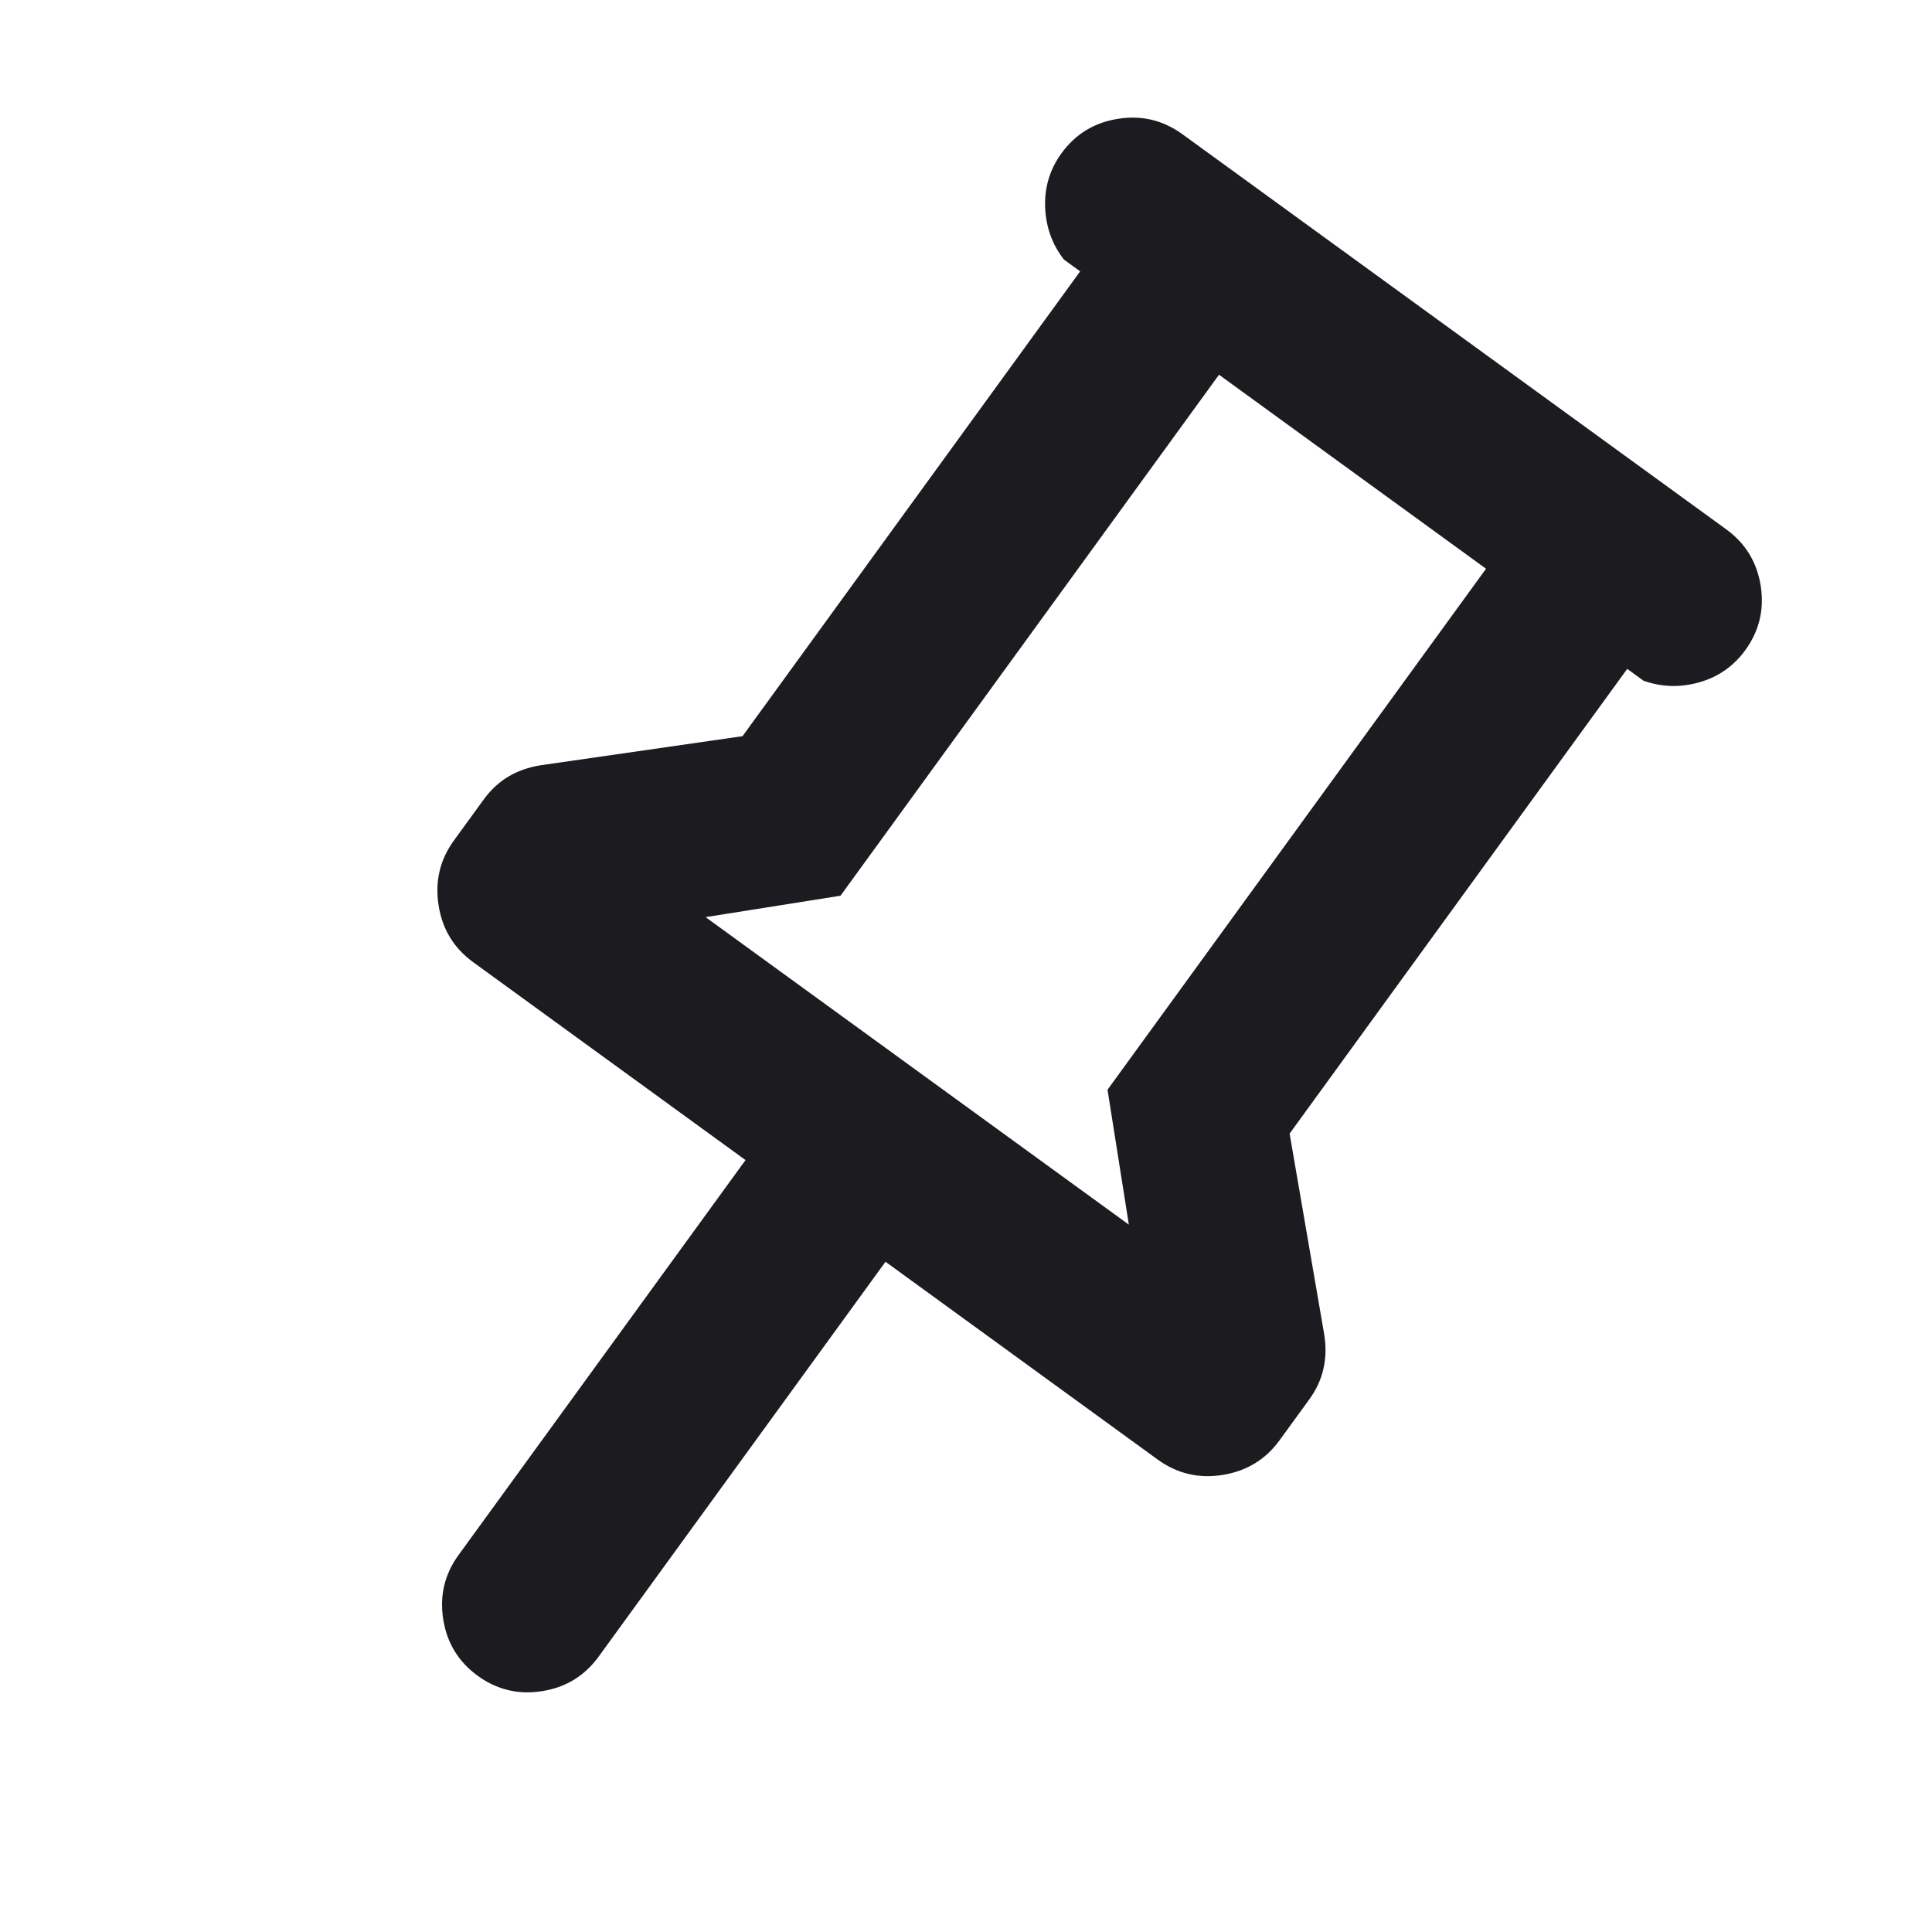
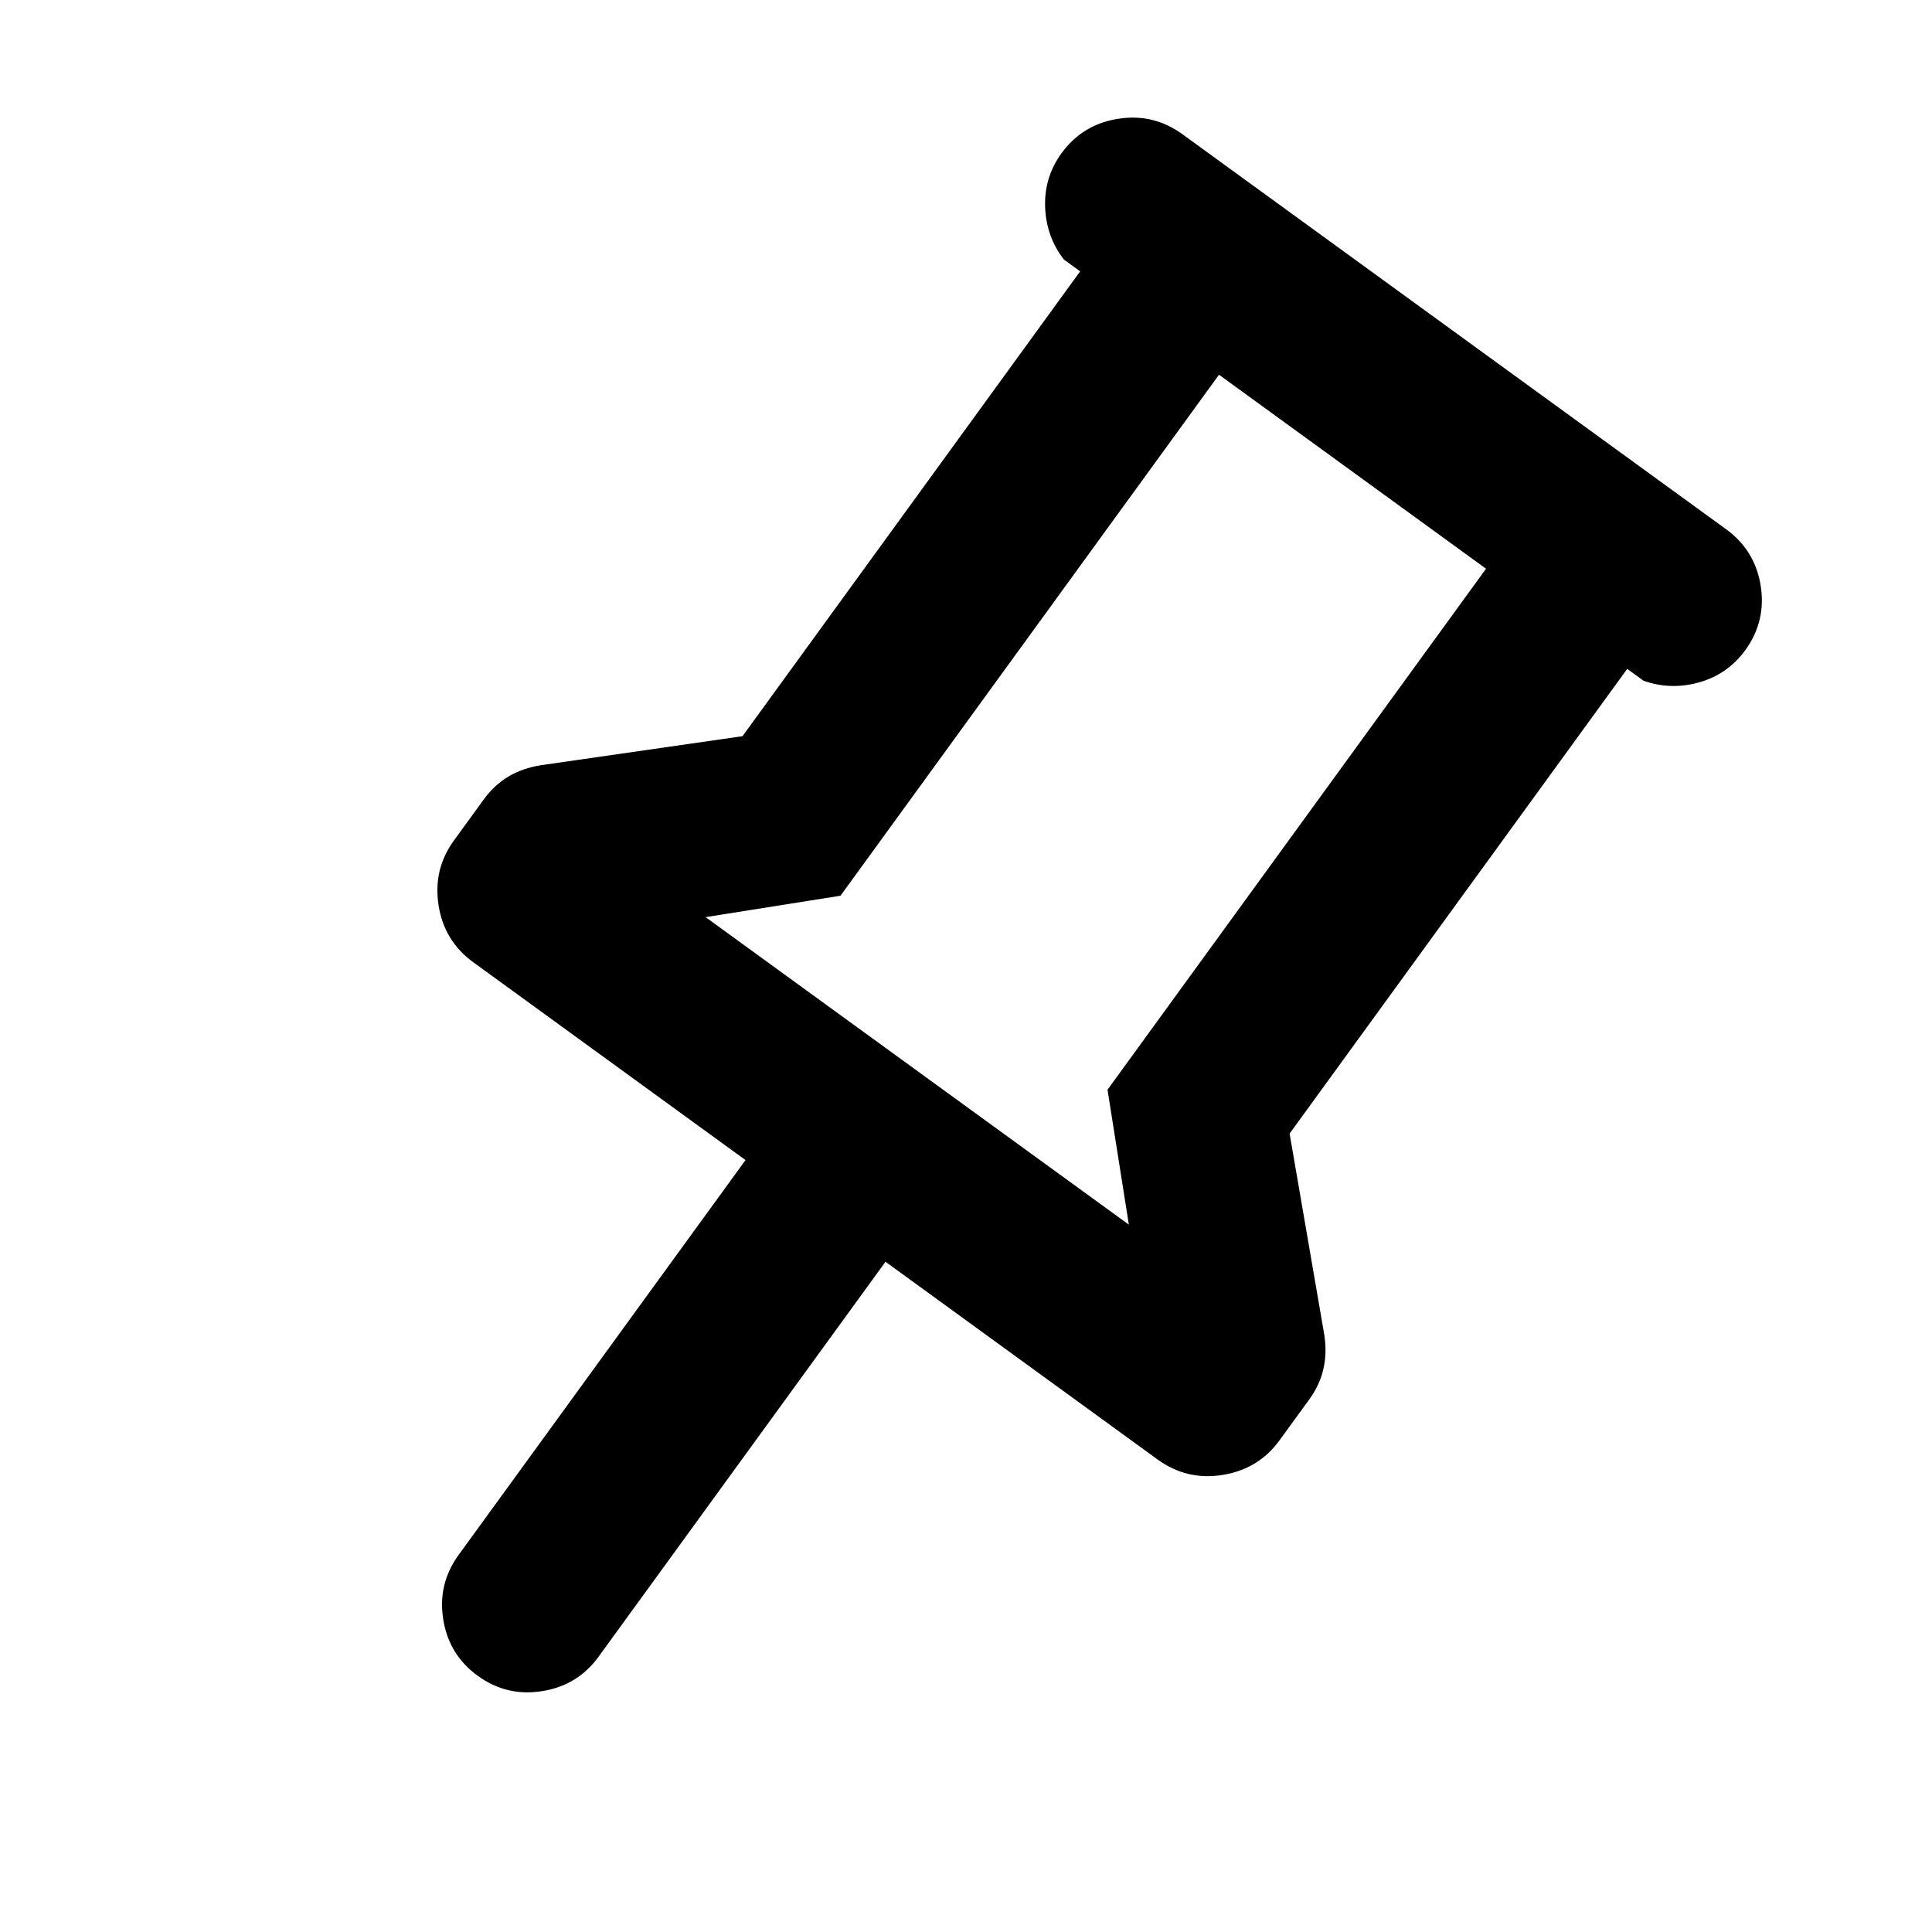
<svg xmlns="http://www.w3.org/2000/svg" width="24" height="24" viewBox="0 0 24 24" fill="none">
-   <path d="M20.214 8.309L16.02 14.082L16.45 16.577C16.474 16.728 16.471 16.87 16.44 17.004C16.41 17.138 16.351 17.265 16.263 17.386L15.894 17.893C15.721 18.131 15.486 18.274 15.189 18.322C14.892 18.37 14.622 18.306 14.381 18.131L11 15.674L7.436 20.58C7.262 20.819 7.028 20.962 6.734 21.008C6.44 21.055 6.174 20.991 5.934 20.817C5.695 20.643 5.552 20.409 5.506 20.116C5.459 19.822 5.523 19.555 5.697 19.316L9.261 14.411L5.88 11.954C5.638 11.779 5.494 11.542 5.448 11.245C5.402 10.947 5.465 10.68 5.638 10.442L6.007 9.934C6.095 9.813 6.197 9.718 6.315 9.647C6.433 9.577 6.567 9.53 6.718 9.506L9.224 9.145L13.418 3.371L13.216 3.224C13.07 3.036 12.992 2.818 12.983 2.572C12.974 2.326 13.042 2.103 13.186 1.904C13.36 1.665 13.594 1.522 13.888 1.476C14.182 1.429 14.448 1.493 14.688 1.667L21.443 6.575C21.682 6.749 21.825 6.982 21.872 7.276C21.918 7.57 21.855 7.837 21.681 8.076C21.536 8.275 21.346 8.409 21.109 8.476C20.872 8.543 20.641 8.536 20.416 8.456L20.214 8.309ZM8.765 11.393L14.023 15.213L13.758 13.537L18.46 7.065L15.143 4.655L10.441 11.127L8.765 11.393Z" fill="#1C1B1F" />
+   <path d="M20.214 8.309L16.02 14.082L16.45 16.577C16.474 16.728 16.471 16.87 16.44 17.004C16.41 17.138 16.351 17.265 16.263 17.386L15.894 17.893C15.721 18.131 15.486 18.274 15.189 18.322C14.892 18.37 14.622 18.306 14.381 18.131L11 15.674L7.436 20.58C7.262 20.819 7.028 20.962 6.734 21.008C6.44 21.055 6.174 20.991 5.934 20.817C5.695 20.643 5.552 20.409 5.506 20.116C5.459 19.822 5.523 19.555 5.697 19.316L9.261 14.411L5.88 11.954C5.638 11.779 5.494 11.542 5.448 11.245C5.402 10.947 5.465 10.68 5.638 10.442L6.007 9.934C6.095 9.813 6.197 9.718 6.315 9.647C6.433 9.577 6.567 9.53 6.718 9.506L9.224 9.145L13.418 3.371L13.216 3.224C13.07 3.036 12.992 2.818 12.983 2.572C12.974 2.326 13.042 2.103 13.186 1.904C13.36 1.665 13.594 1.522 13.888 1.476C14.182 1.429 14.448 1.493 14.688 1.667L21.443 6.575C21.682 6.749 21.825 6.982 21.872 7.276C21.918 7.57 21.855 7.837 21.681 8.076C21.536 8.275 21.346 8.409 21.109 8.476C20.872 8.543 20.641 8.536 20.416 8.456L20.214 8.309ZM8.765 11.393L14.023 15.213L13.758 13.537L18.46 7.065L15.143 4.655L10.441 11.127L8.765 11.393Z" fill="currentColor" />
</svg>
